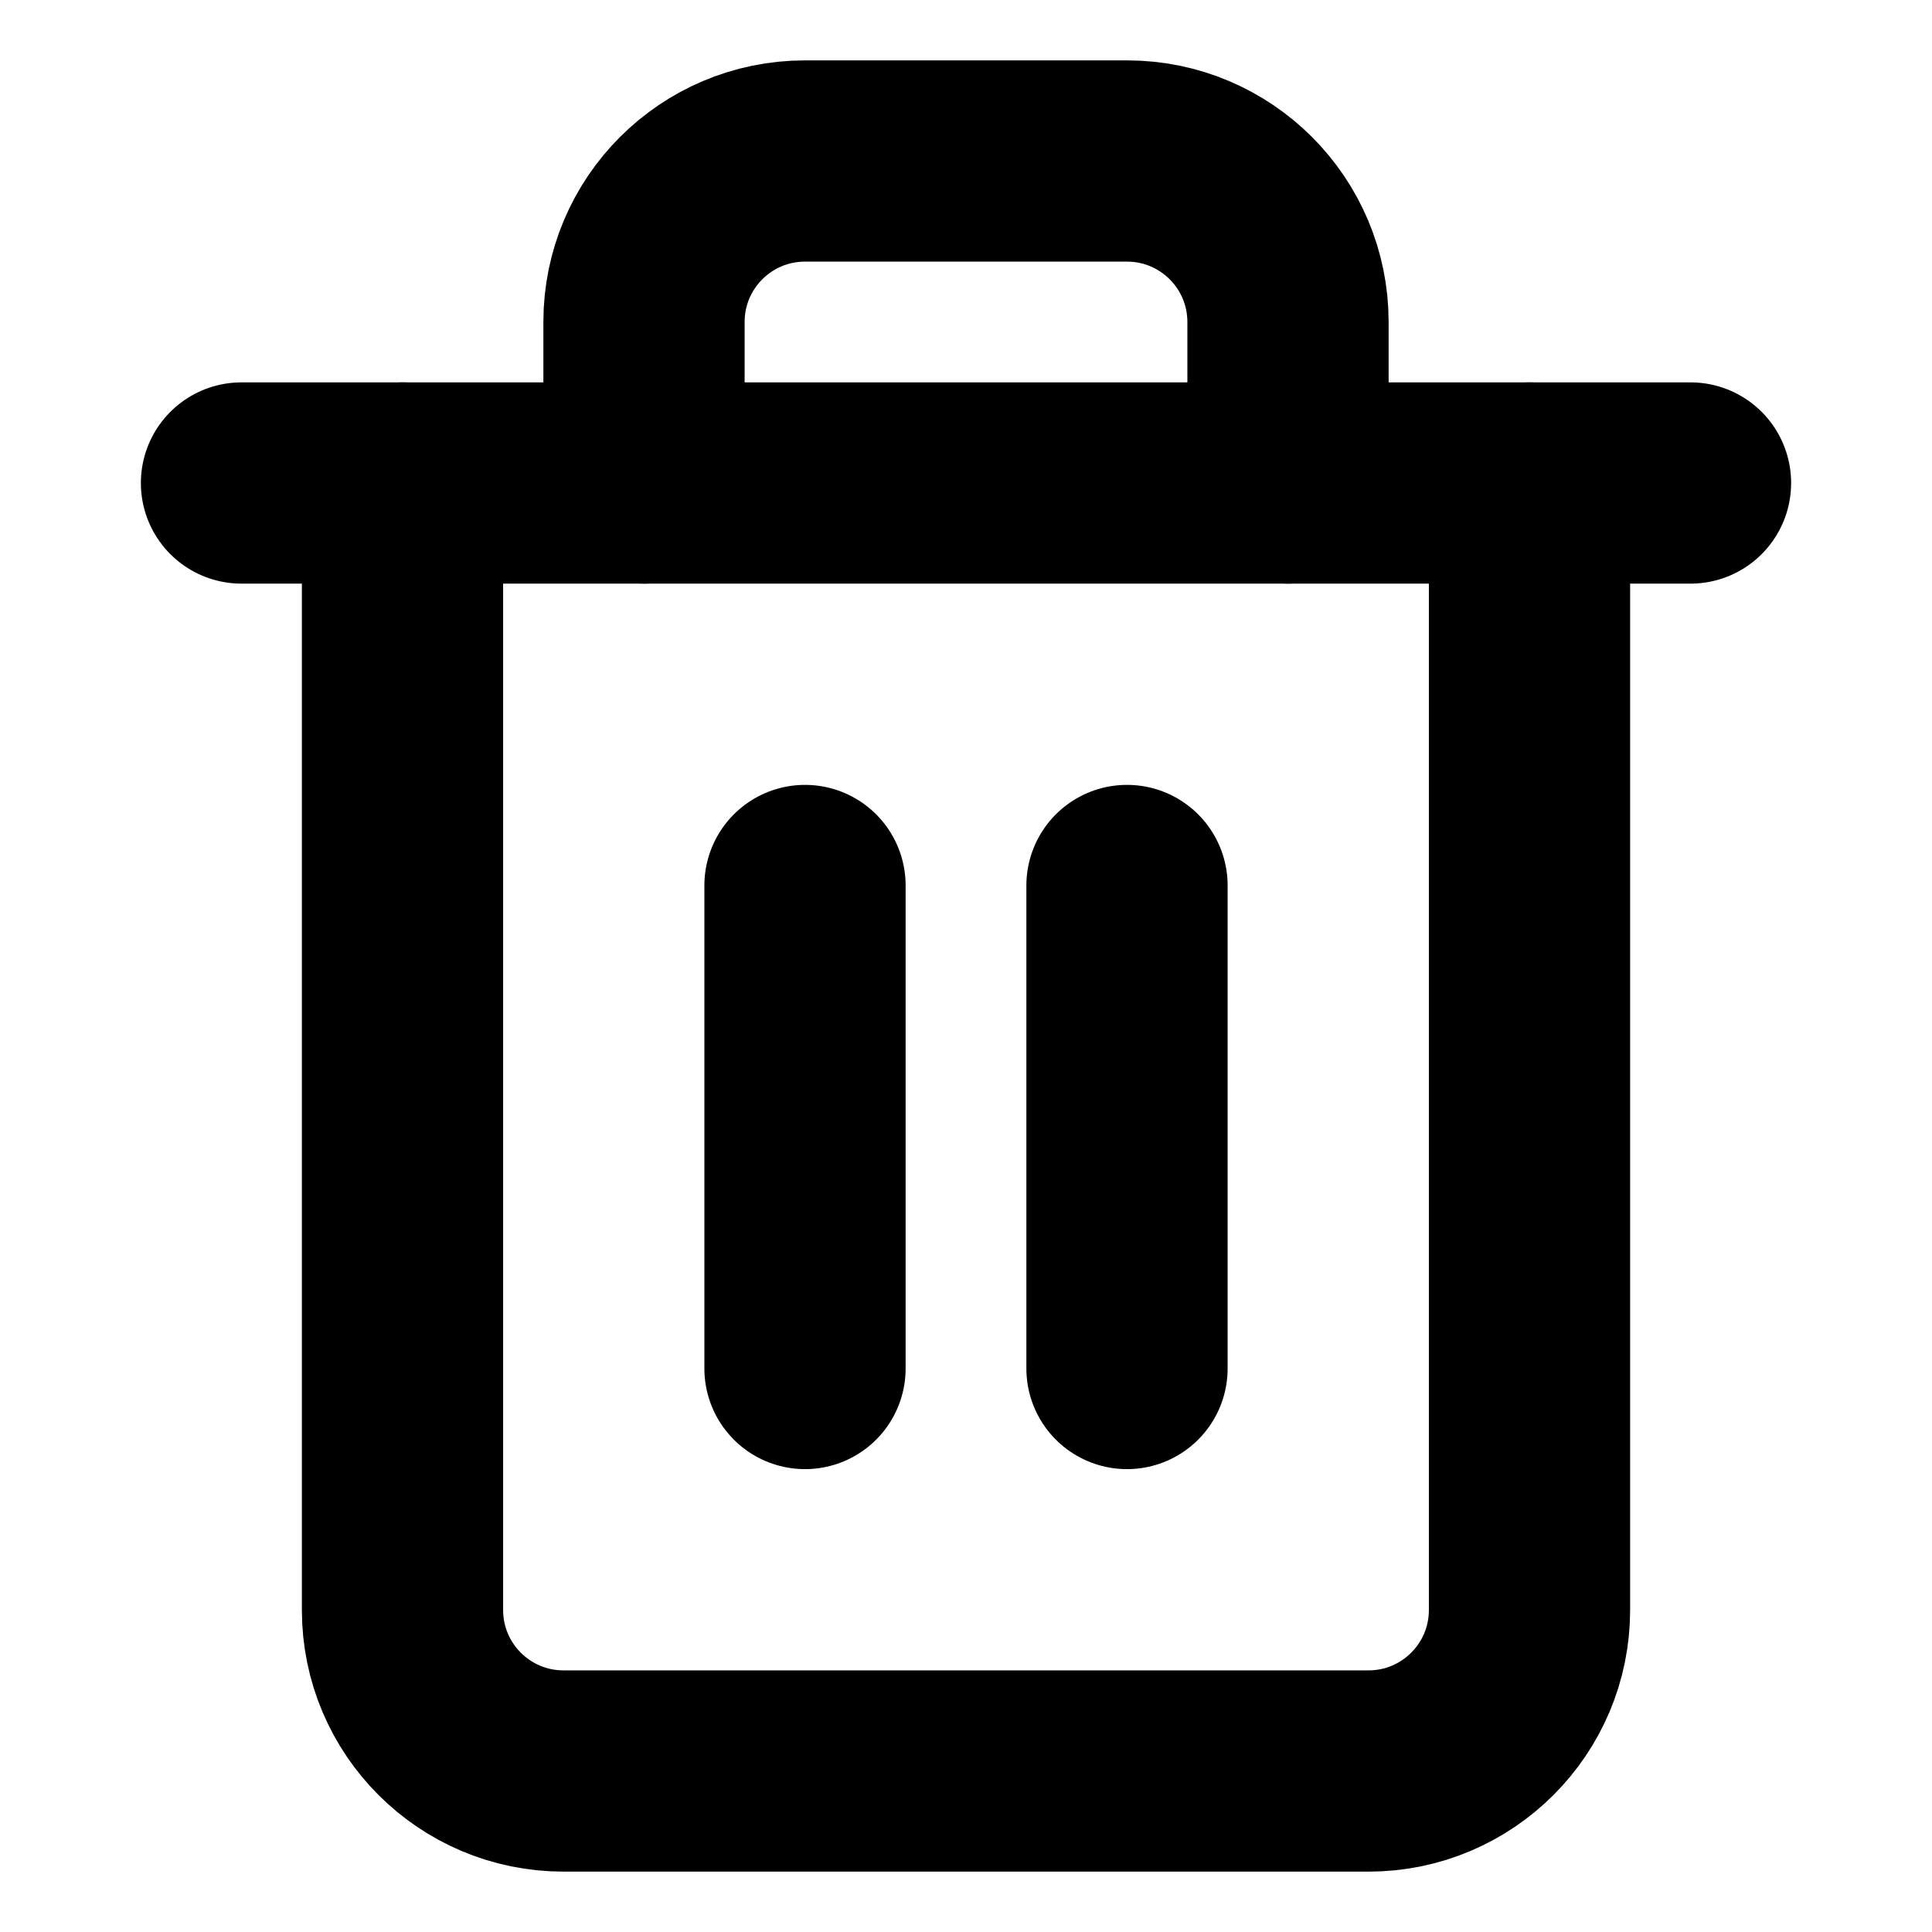
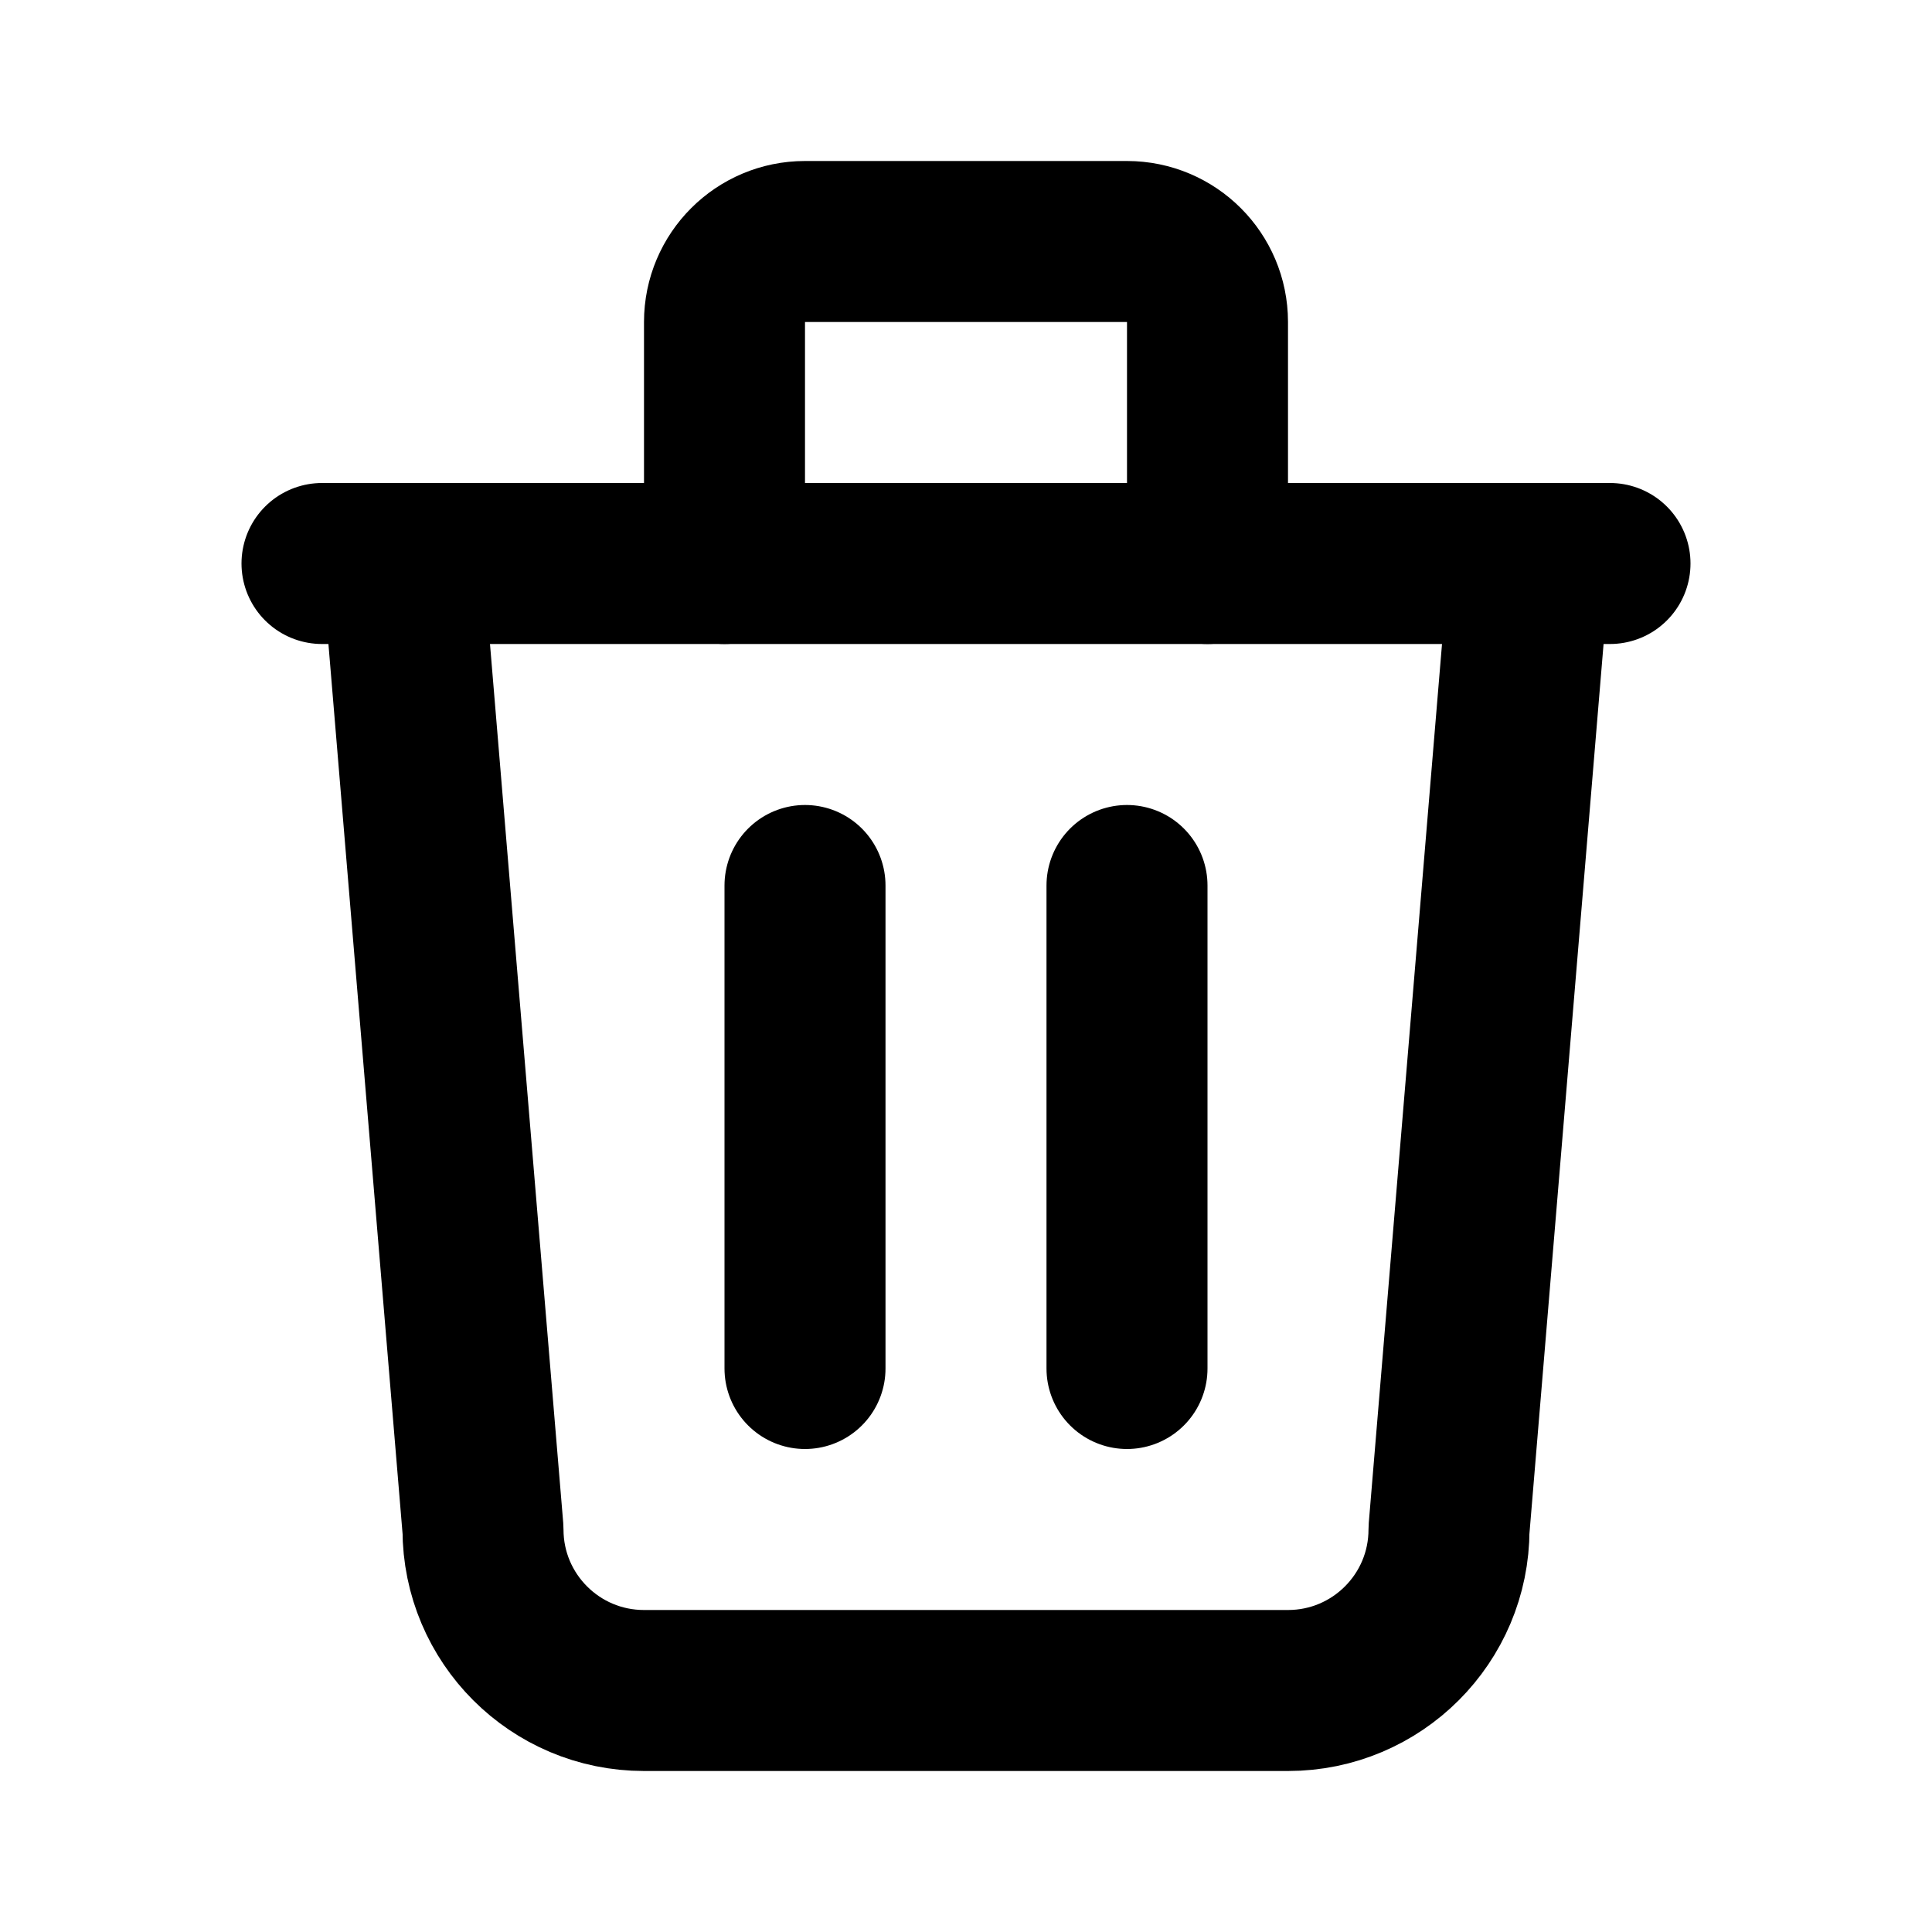
- <svg xmlns="http://www.w3.org/2000/svg" width="24" height="24" viewBox="0 0 24 24" fill="none" stroke="currentColor" stroke-width="2.5" stroke-linecap="round" stroke-linejoin="round">
-   <polyline points="3 6 5 6 21 6" />
-   <path d="M19 6v14a2 2 0 0 1-2 2H7a2 2 0 0 1-2-2V6m3 0V4a2 2 0 0 1 2-2h4a2 2 0 0 1 2 2v2" />
-   <line x1="10" y1="11" x2="10" y2="17" />
-   <line x1="14" y1="11" x2="14" y2="17" />
+ <svg xmlns="http://www.w3.org/2000/svg" viewBox="0 0 24 24">
+   <g fill="none" stroke="currentColor" stroke-width="2" stroke-linecap="round" stroke-linejoin="round">
+     <path d="M4 7h16" />
+     <path d="M10 11v6" />
+     <path d="M14 11v6" />
+     <path d="M5 7l1 12a2 2 0 0 0 2 2h8a2 2 0 0 0 2-2l1-12" />
+     <path d="M9 7V4a1 1 0 0 1 1-1h4a1 1 0 0 1 1 1v3" />
+   </g>
</svg>
